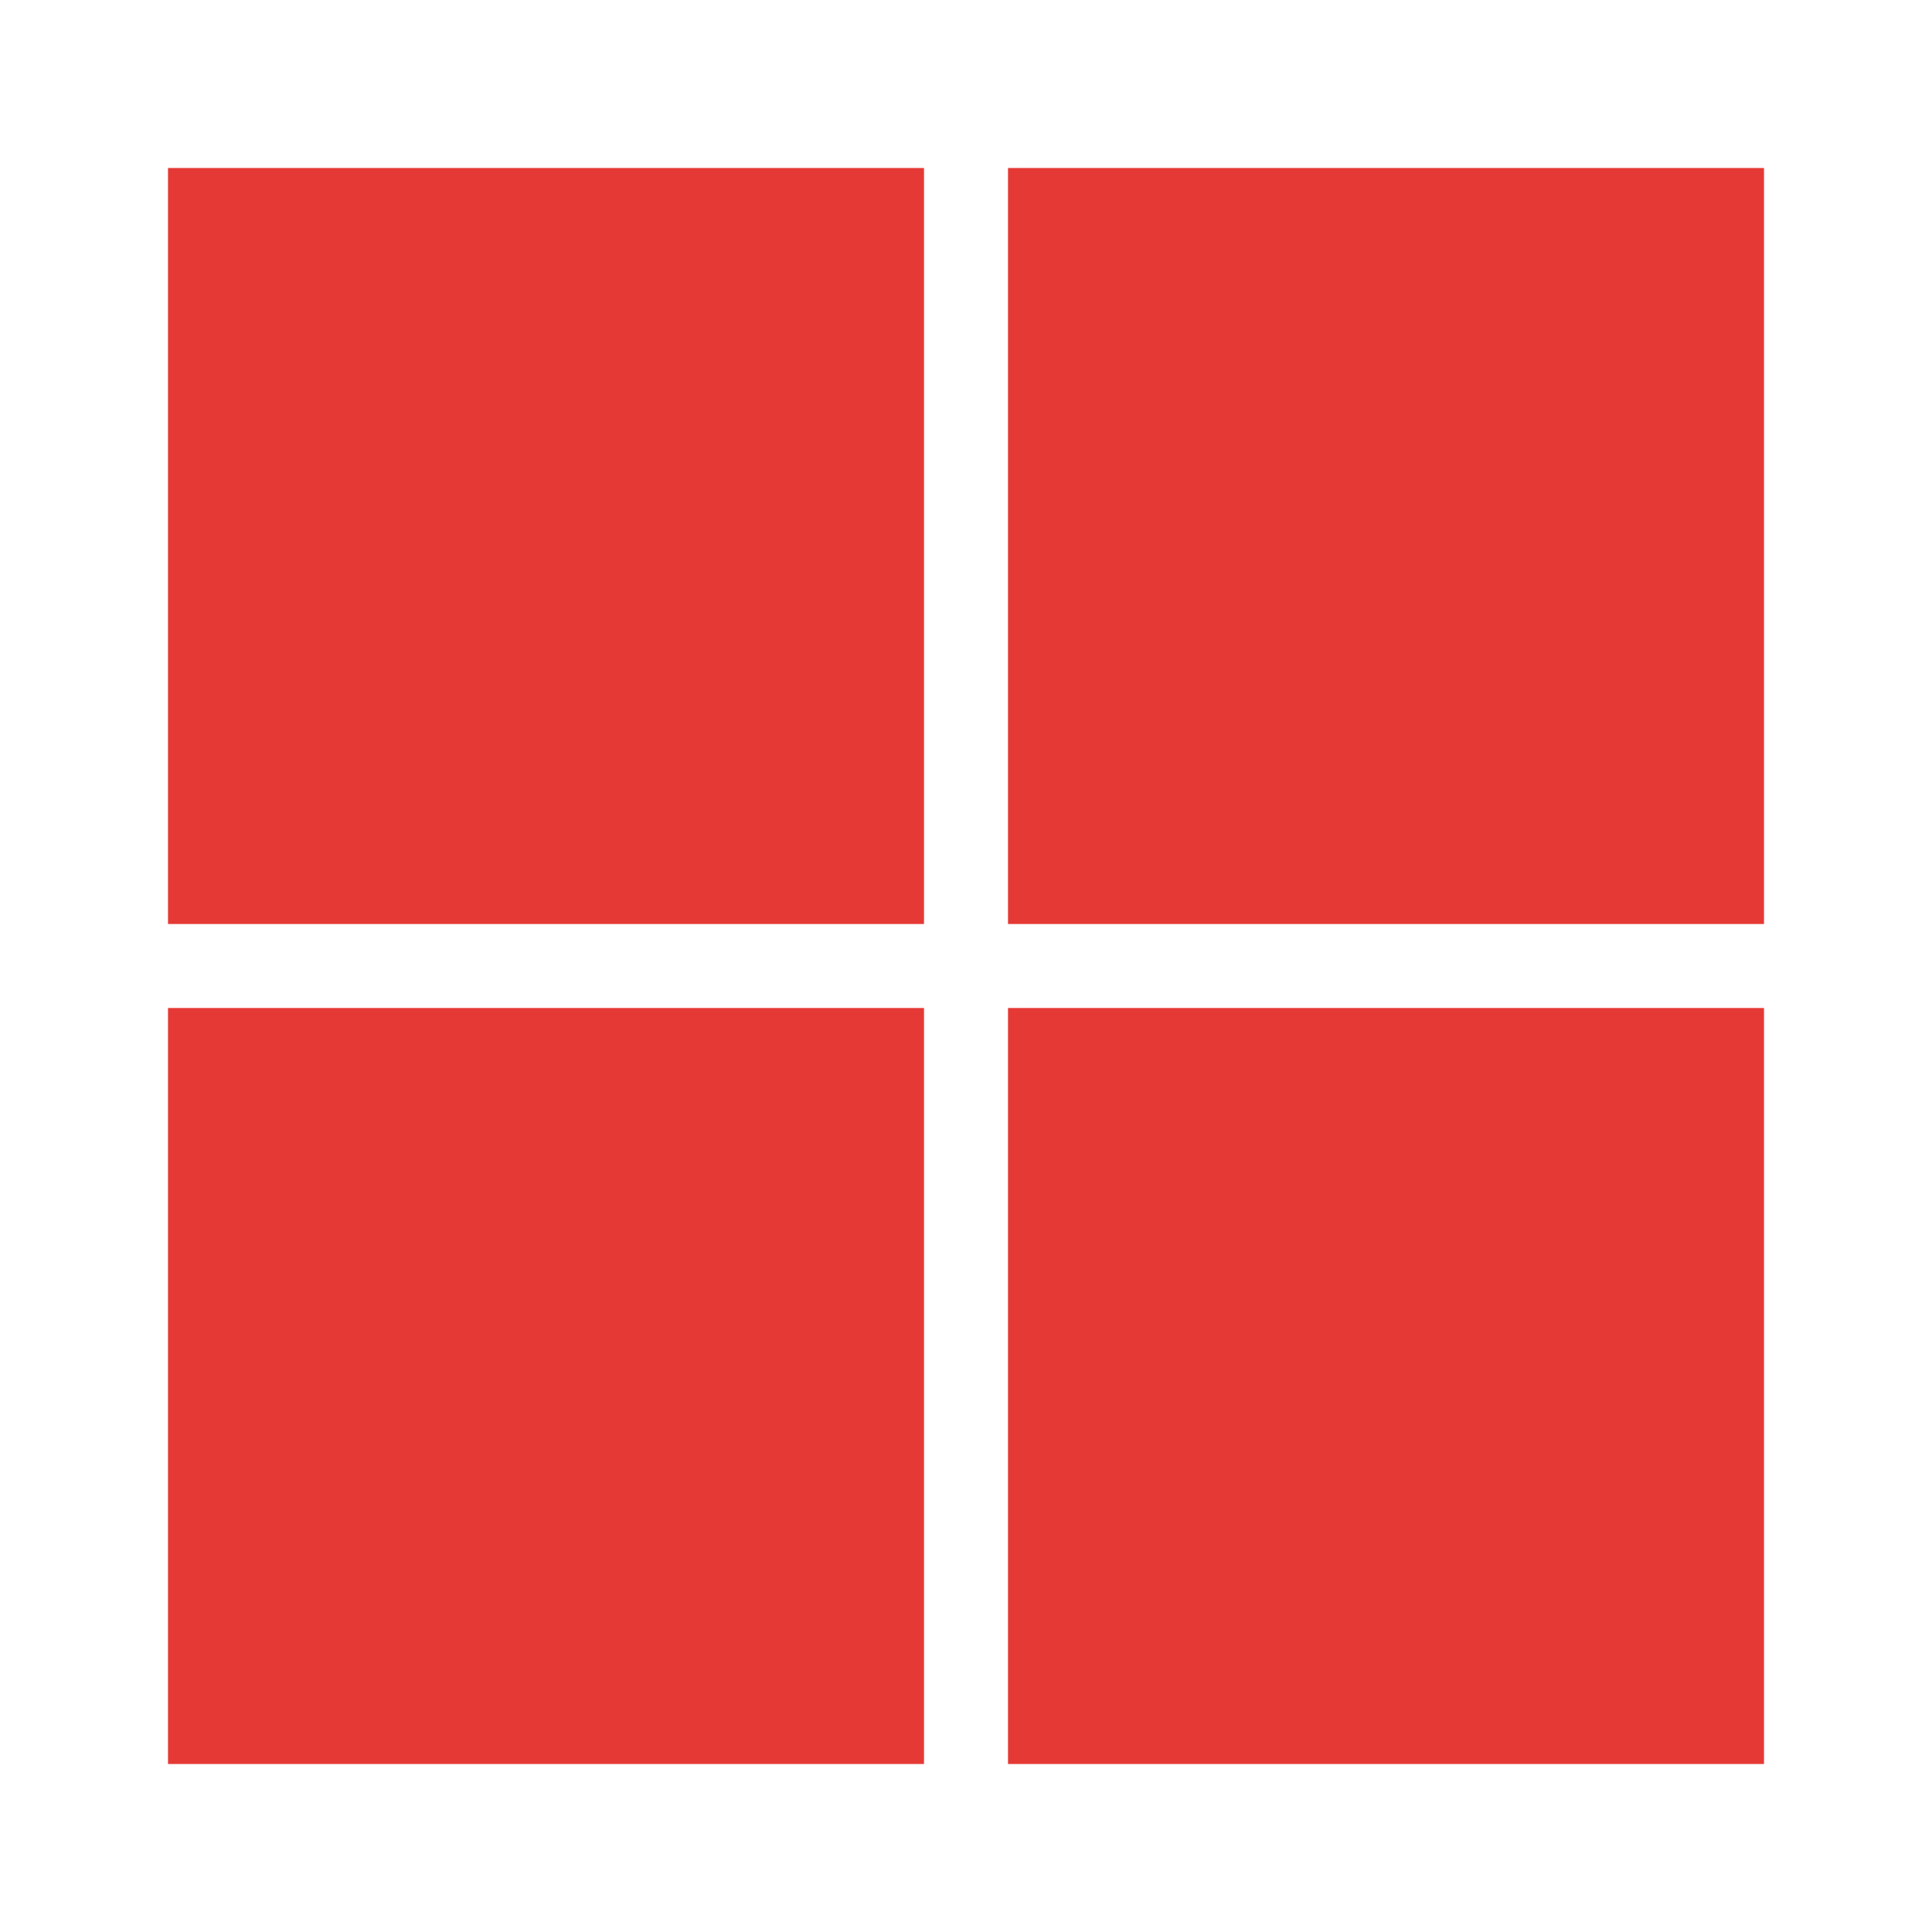
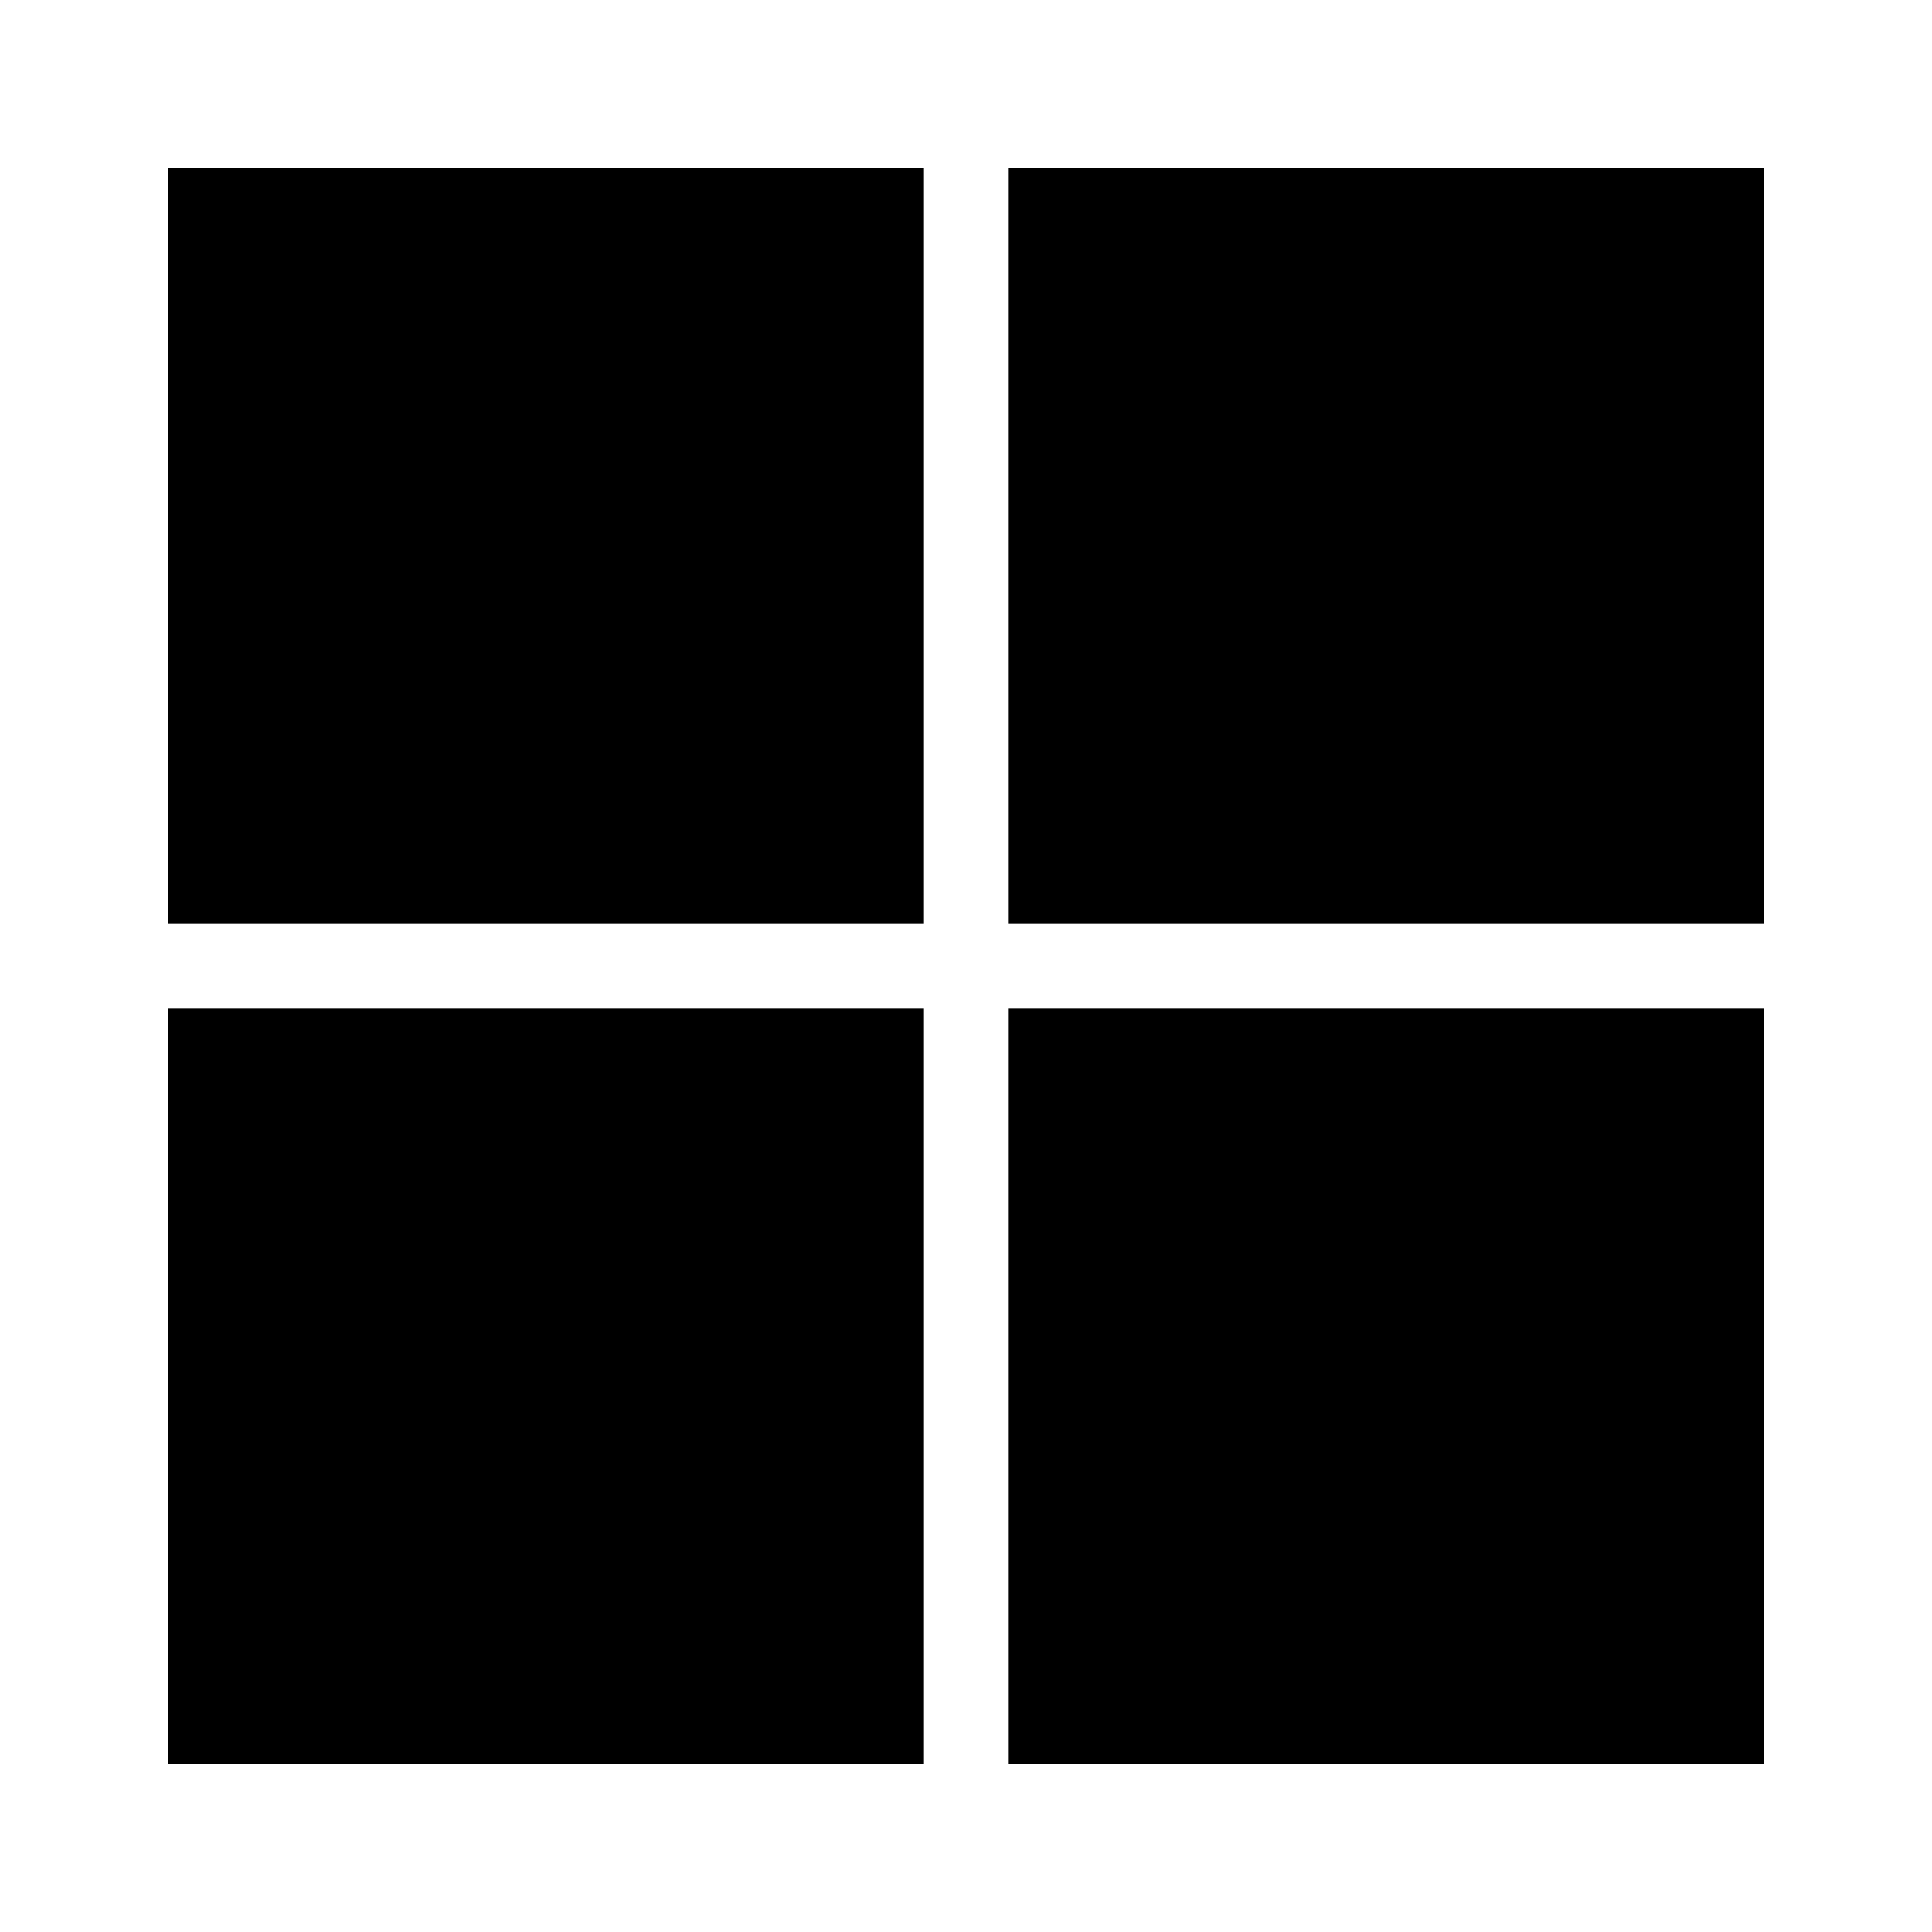
<svg xmlns="http://www.w3.org/2000/svg" version="1.1" width="23" height="23" viewBox="-2 -2 23 23">
-   <path d="M 0,0 H 9 V 9 H 0 V 0 M 9,19 H 0 v -9 h 9 v 9 M 19,0 V 9 H 10 V 0 h 9 m 0,19 h -9 v -9 h 9 z" style="fill:#e53935" />
+   <path d="M 0,0 H 9 V 9 H 0 V 0 M 9,19 H 0 v -9 h 9 v 9 M 19,0 V 9 H 10 V 0 h 9 m 0,19 h -9 v -9 h 9 z" style="fill:d50000" />
</svg>
